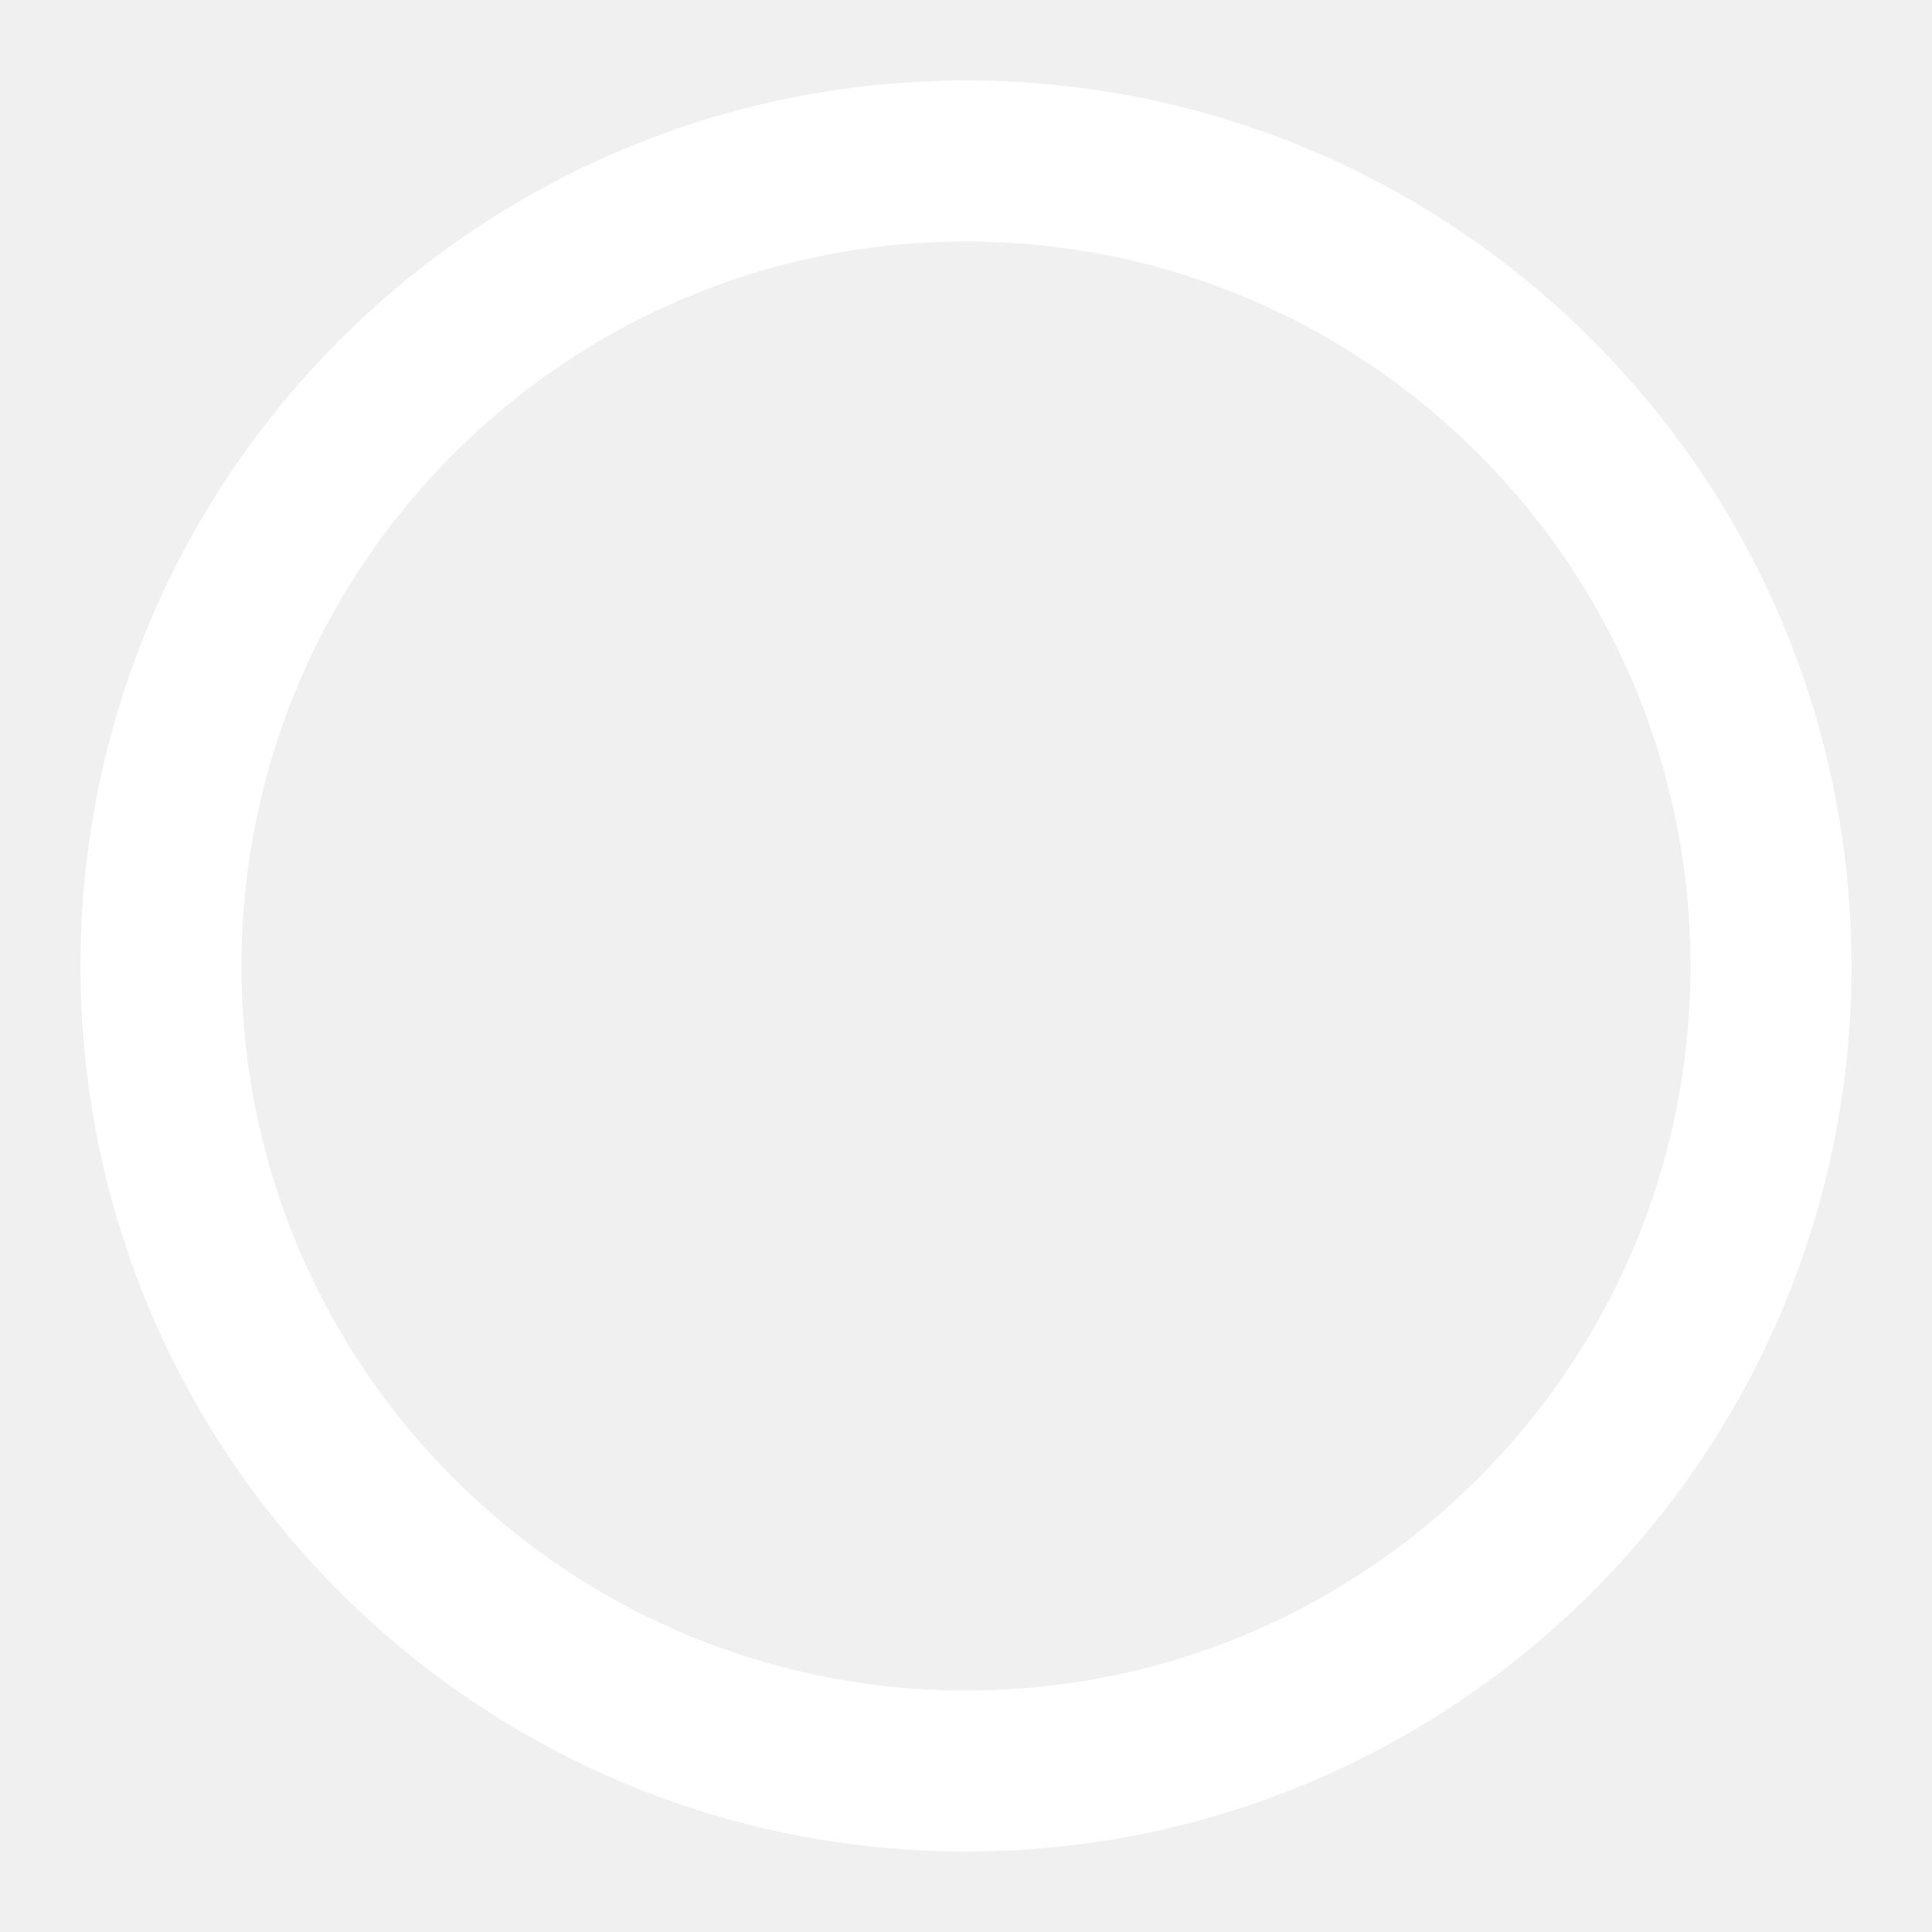
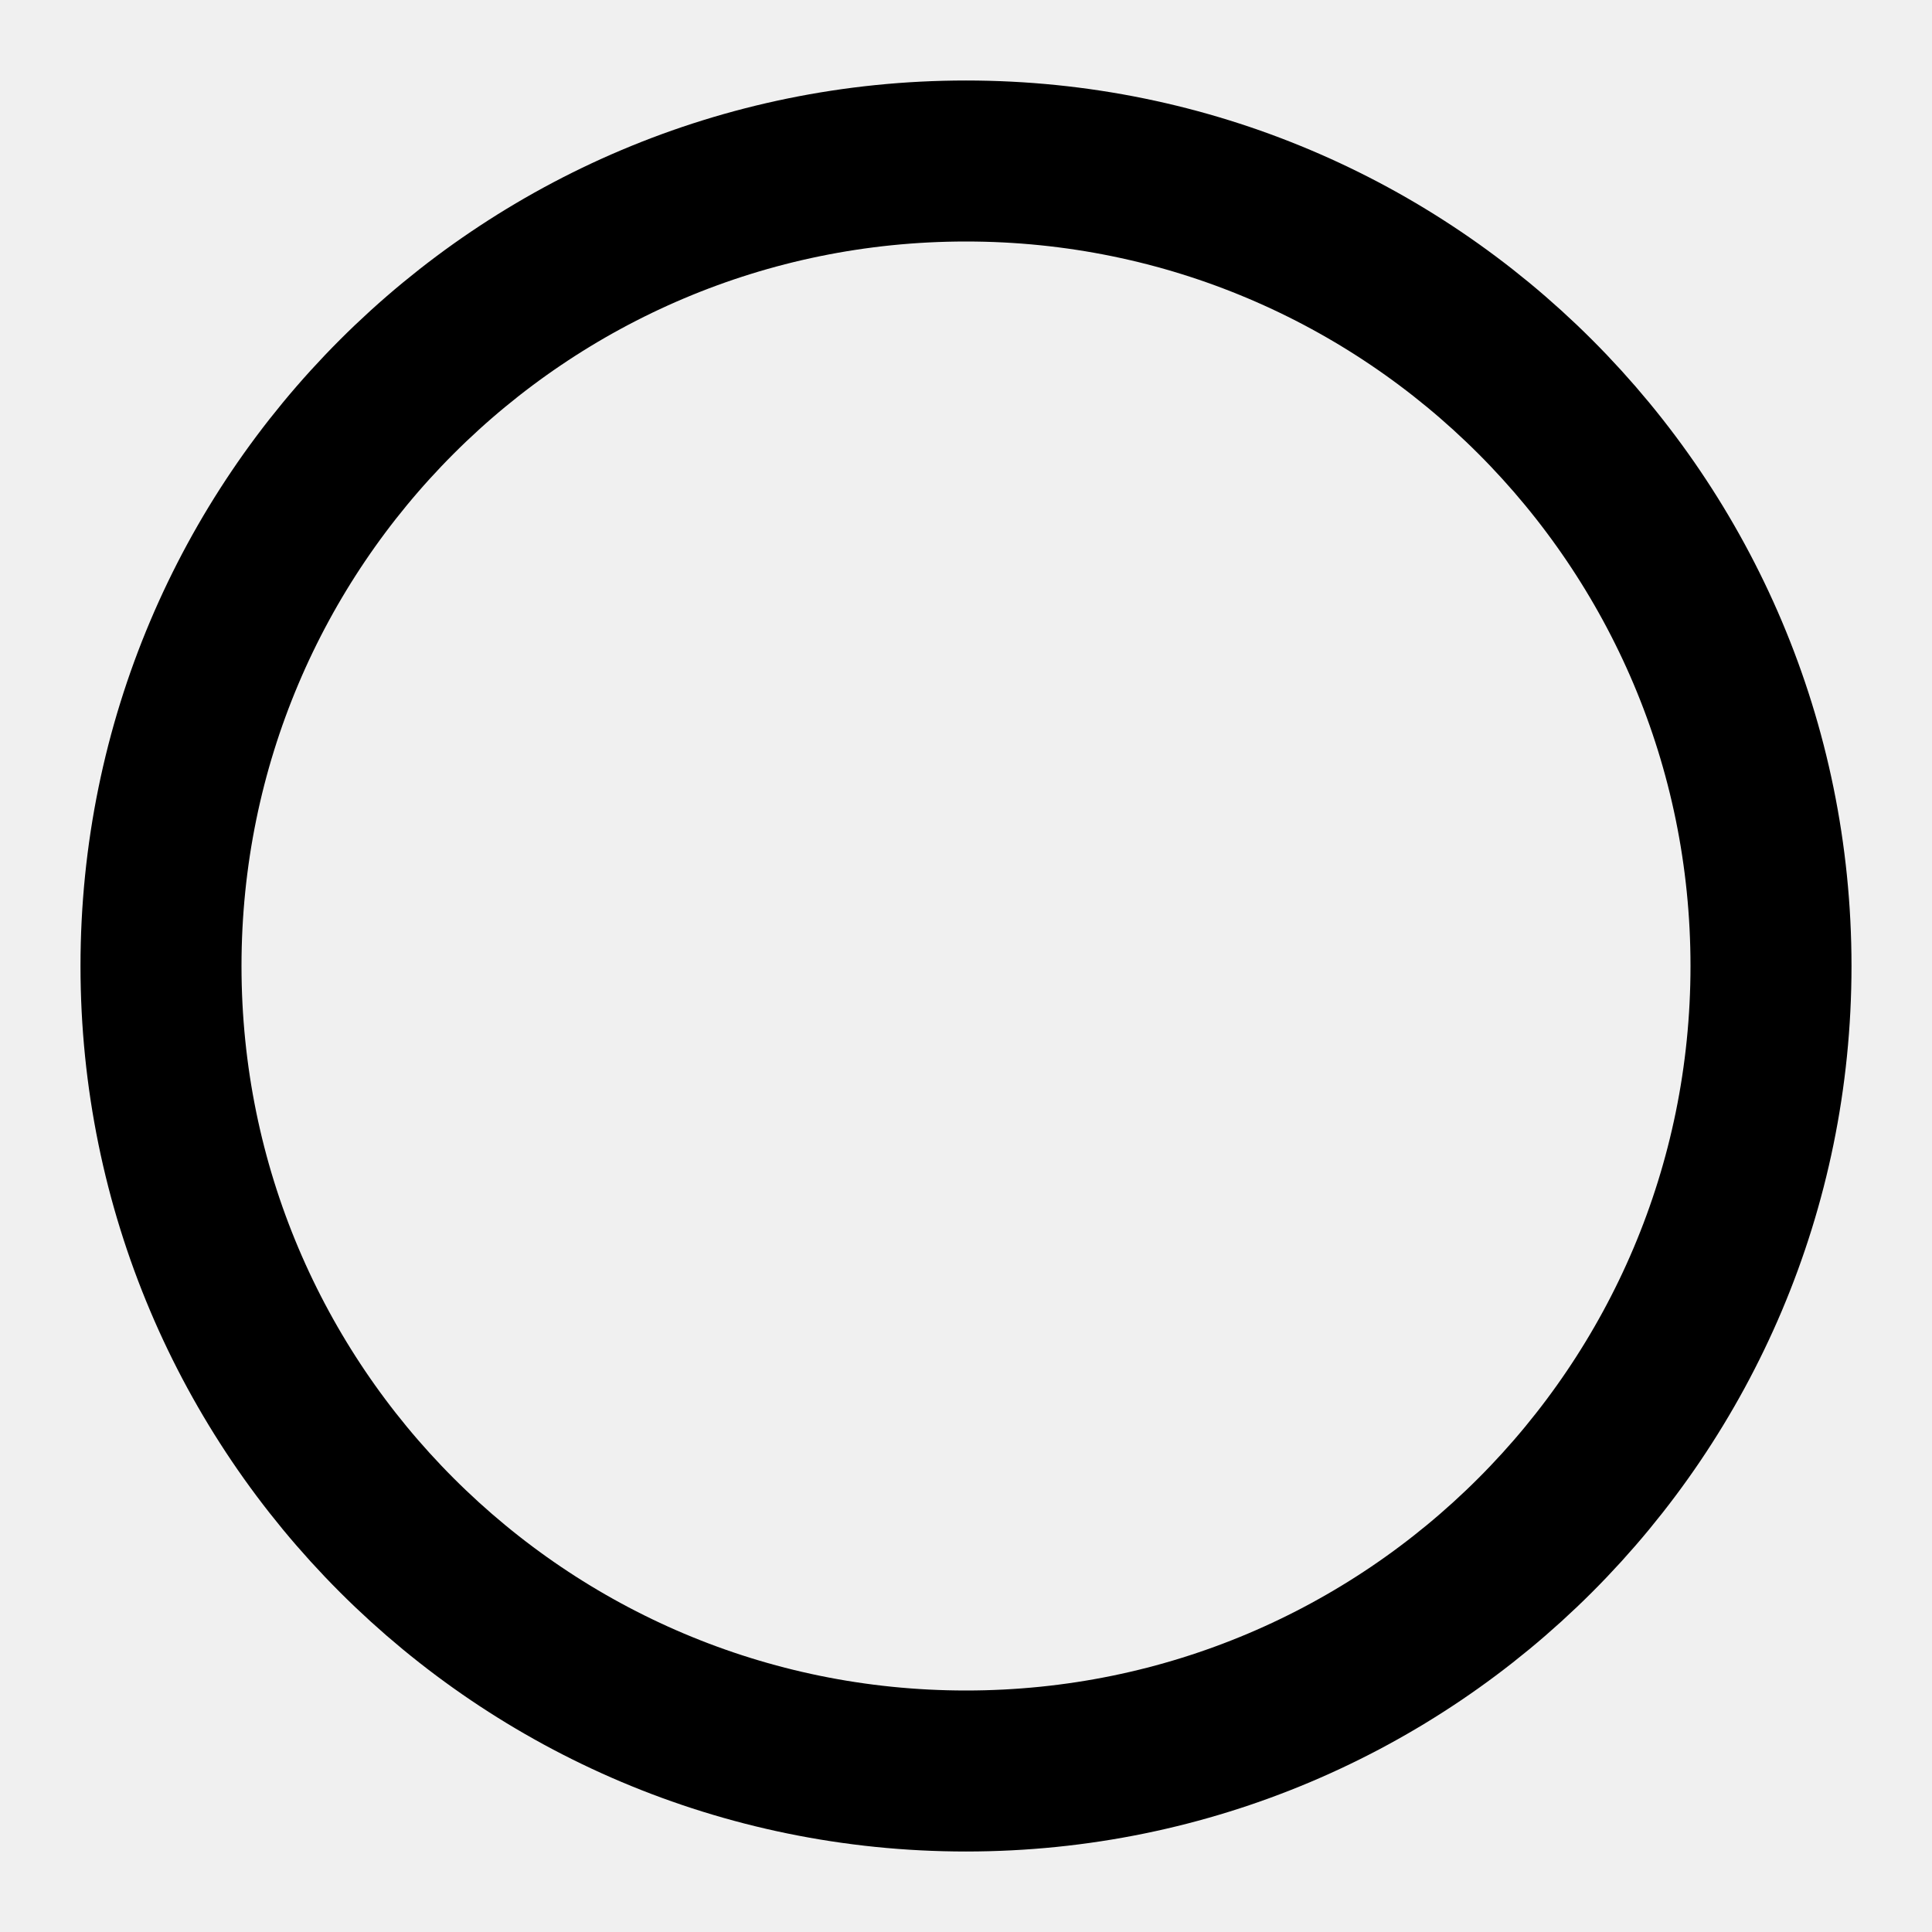
- <svg xmlns="http://www.w3.org/2000/svg" width="24" height="24" viewBox="0 0 24 24" fill="none" stroke="#FFFFFF" stroke-width="2" stroke-linecap="round" stroke-linejoin="round" class="lucide lucide-circle-icon lucide-circle">
+ <svg xmlns="http://www.w3.org/2000/svg" width="24" height="24" viewBox="0 0 24 24" fill="none" stroke="currentColor" stroke-width="2" stroke-linecap="round" stroke-linejoin="round" class="lucide lucide-circle-icon lucide-circle">
  <circle cx="12" cy="12" r="10" />
</svg>
